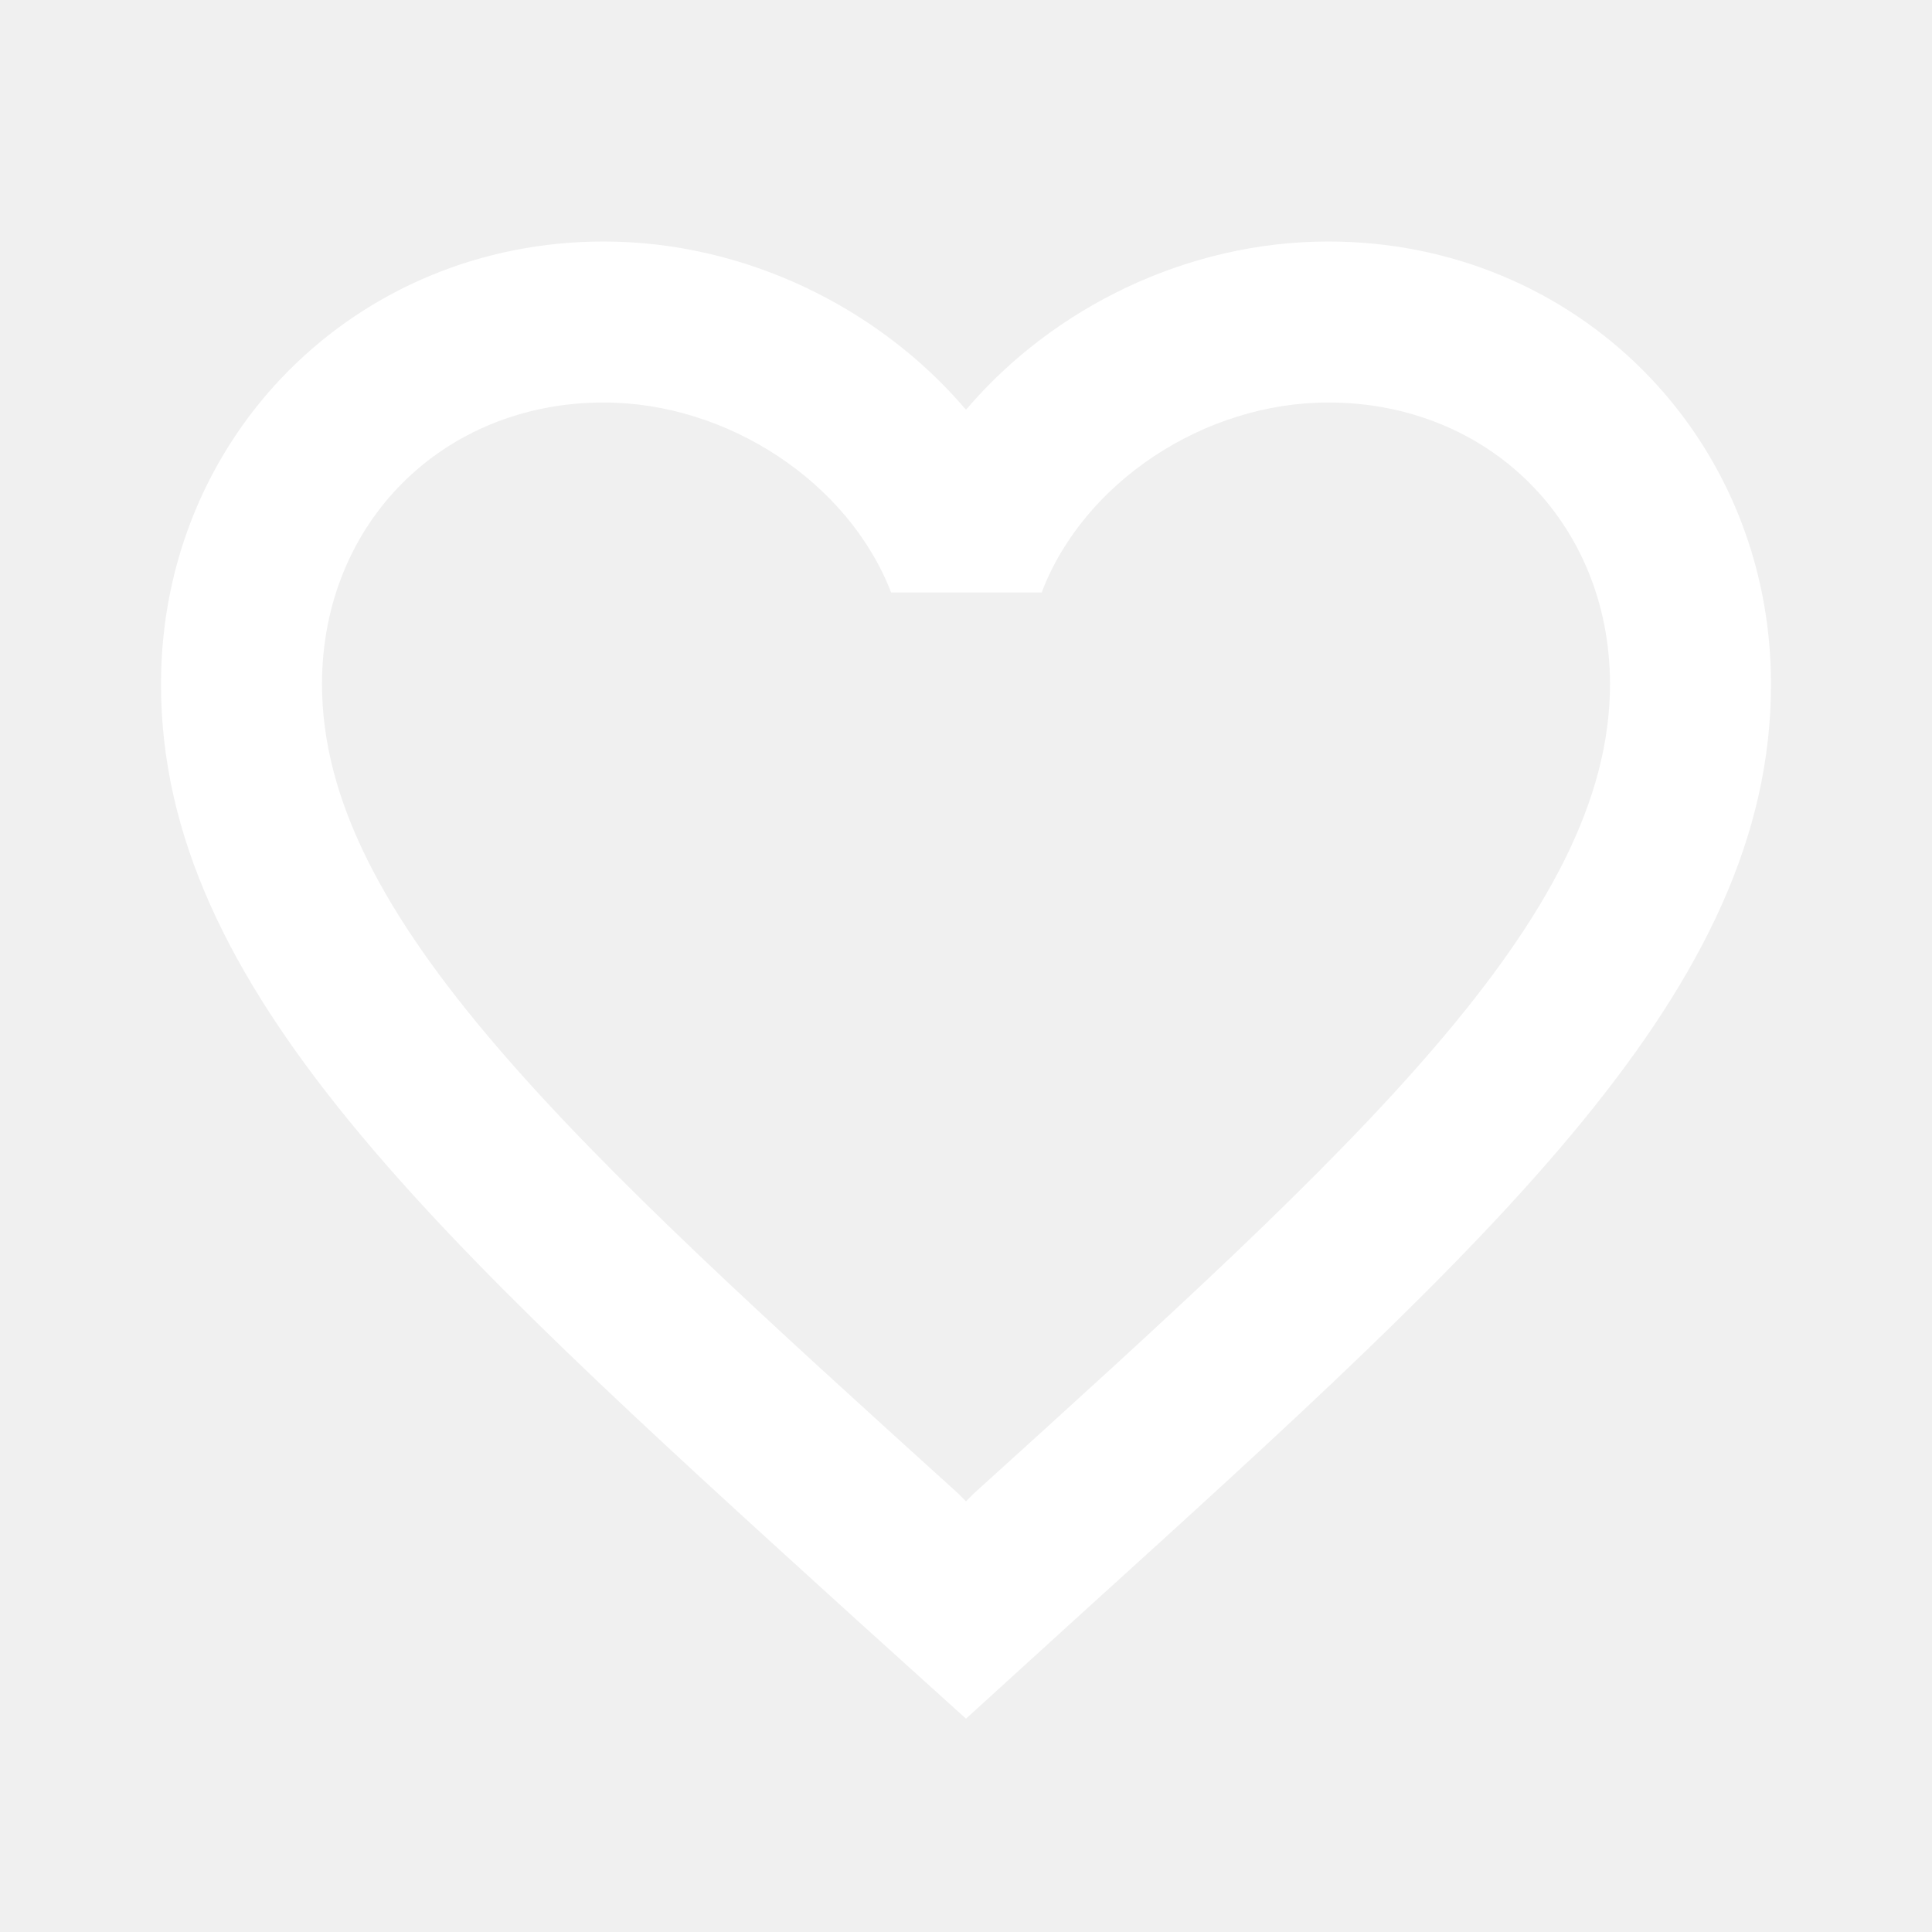
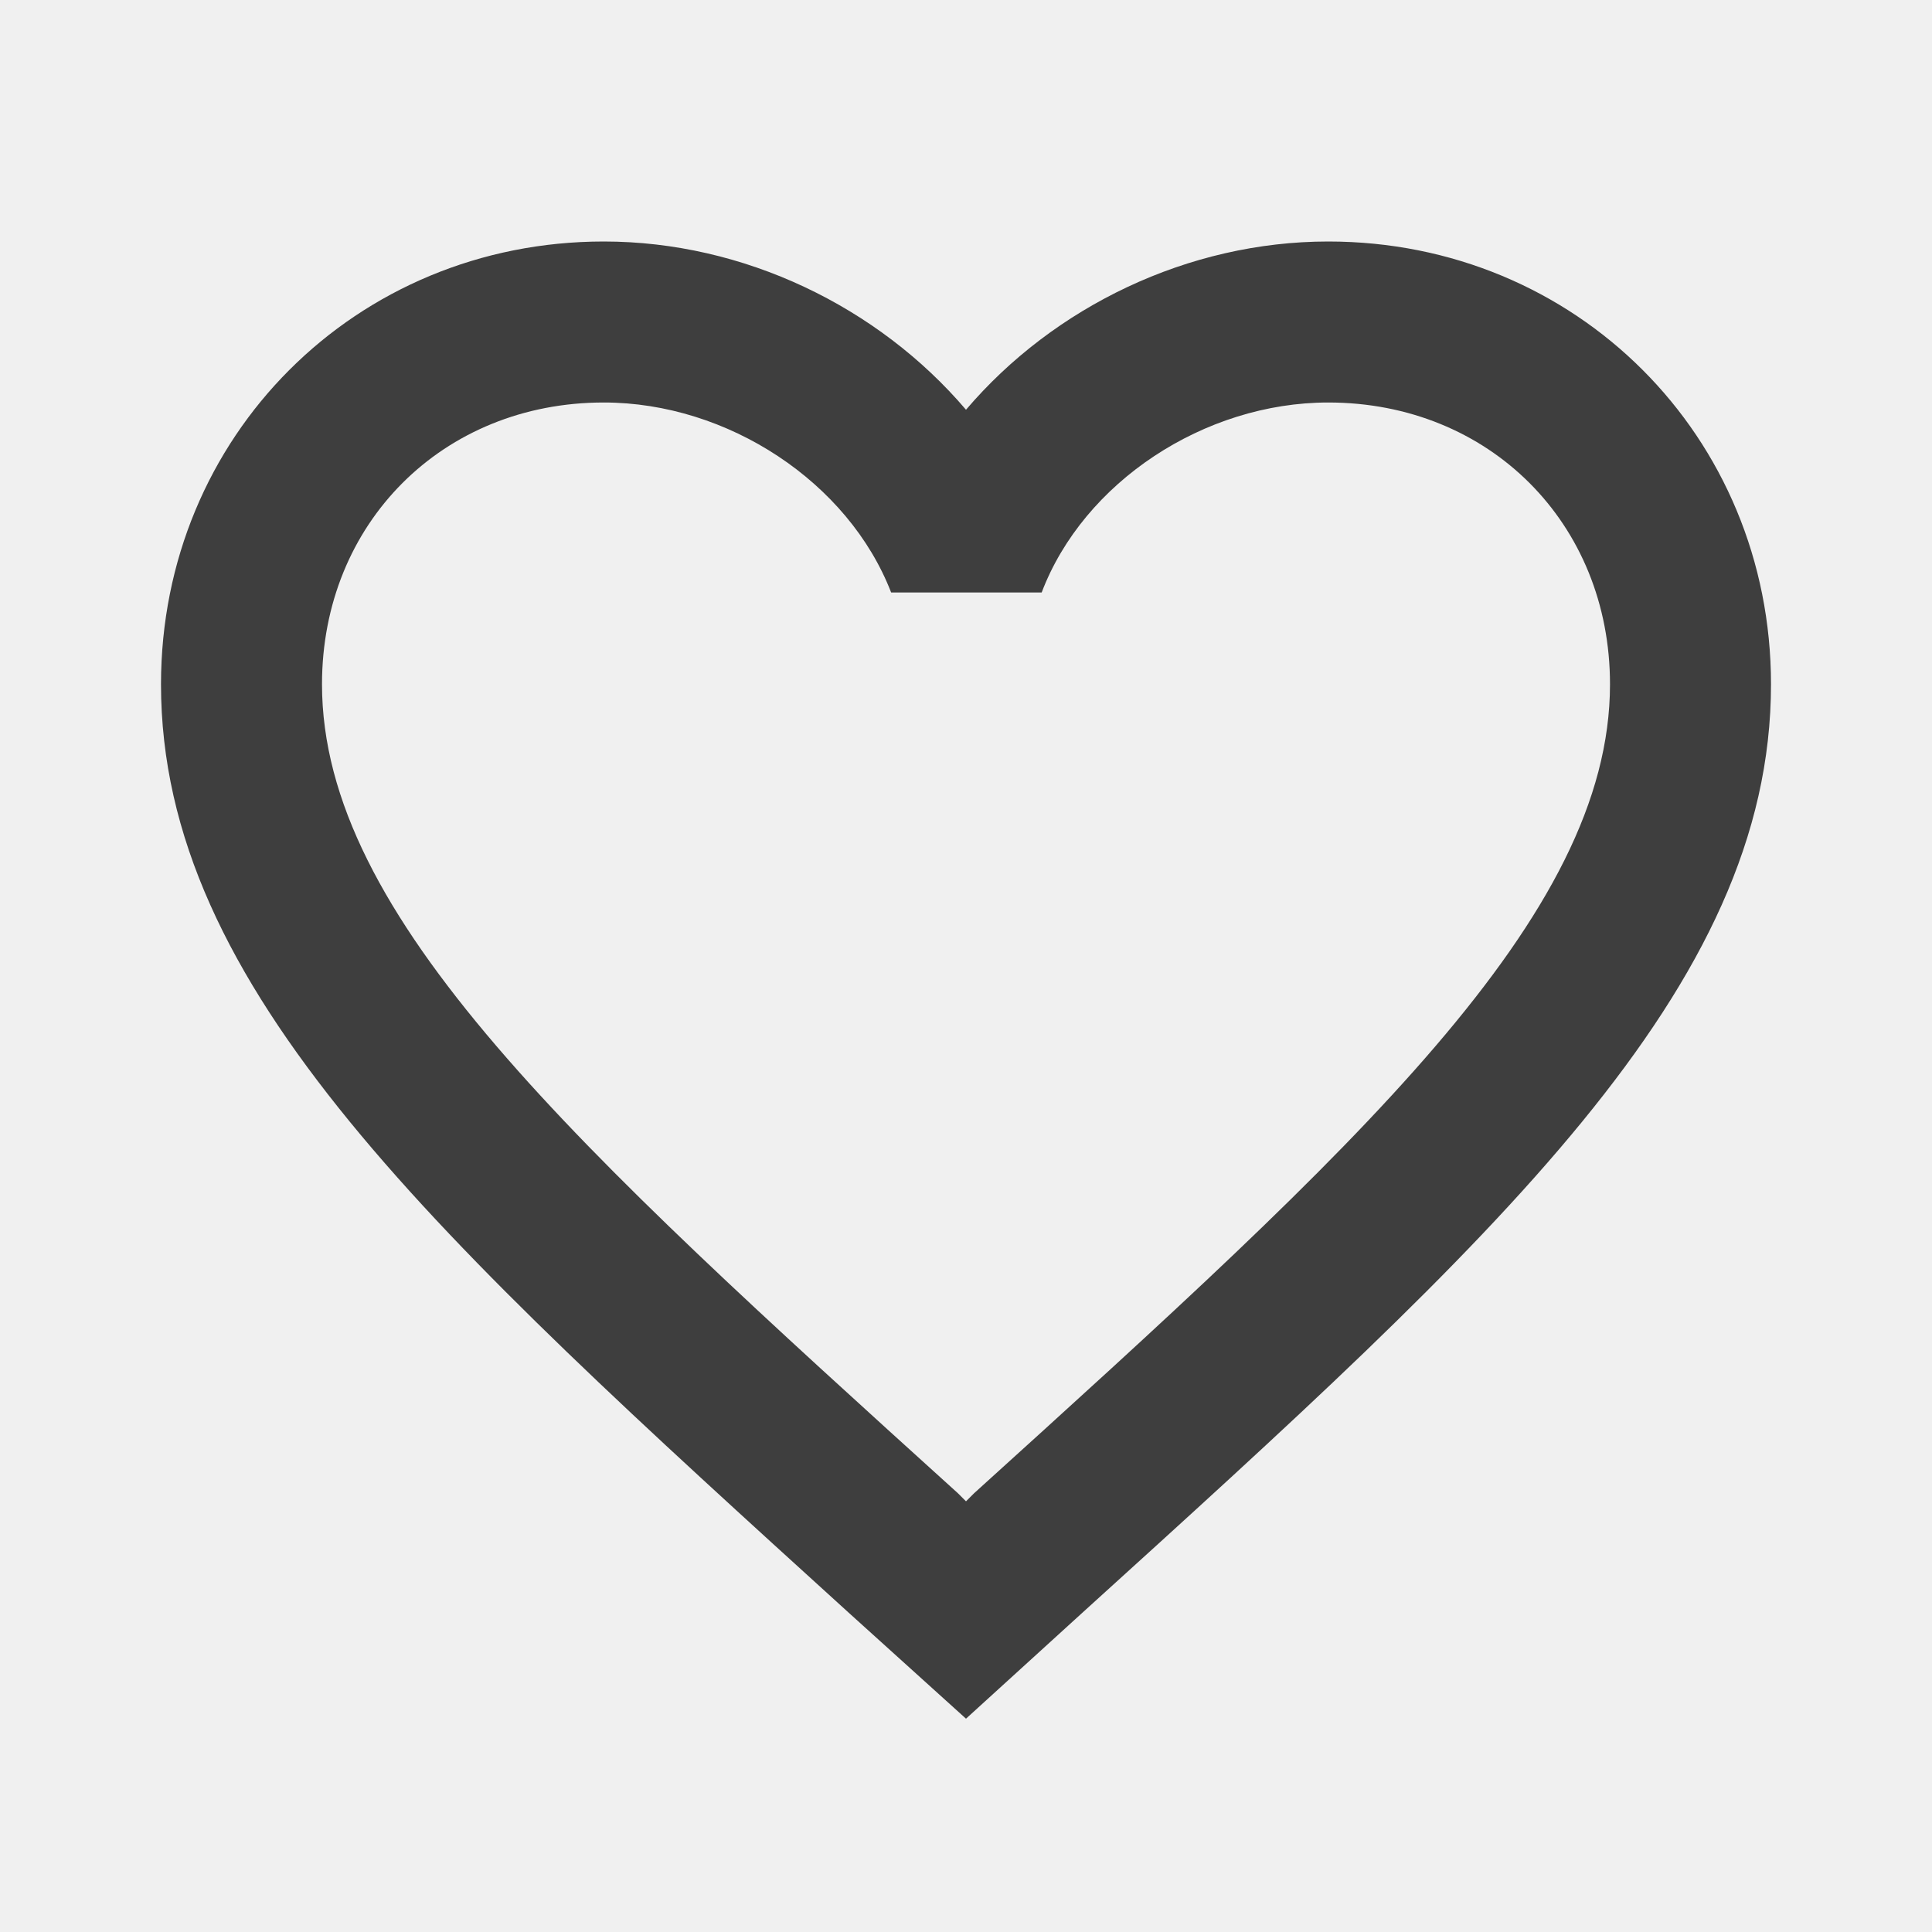
- <svg xmlns="http://www.w3.org/2000/svg" fill="#FFFFFF" height="24" viewBox="0 0 24 24" width="24">
+ <svg xmlns="http://www.w3.org/2000/svg" fill="#3e3e3e" height="24" viewBox="0 0 24 24" width="24">
  <path d="M0 0h24v24H0z" fill="none" />
  <path d="M16.5 3c-1.74 0-3.41.81-4.5 2.09C10.91 3.81 9.24 3 7.5 3 4.42 3 2 5.42 2 8.5c0 3.78 3.4 6.86 8.55 11.54L12 21.35l1.45-1.32C18.6 15.36 22 12.28 22 8.5 22 5.42 19.58 3 16.5 3zm-4.4 15.55l-.1.1-.1-.1C7.14 14.24 4 11.39 4 8.5 4 6.5 5.5 5 7.5 5c1.54 0 3.04.99 3.57 2.36h1.87C13.46 5.99 14.96 5 16.5 5c2 0 3.5 1.5 3.5 3.5 0 2.89-3.14 5.74-7.9 10.05z" />
</svg>
